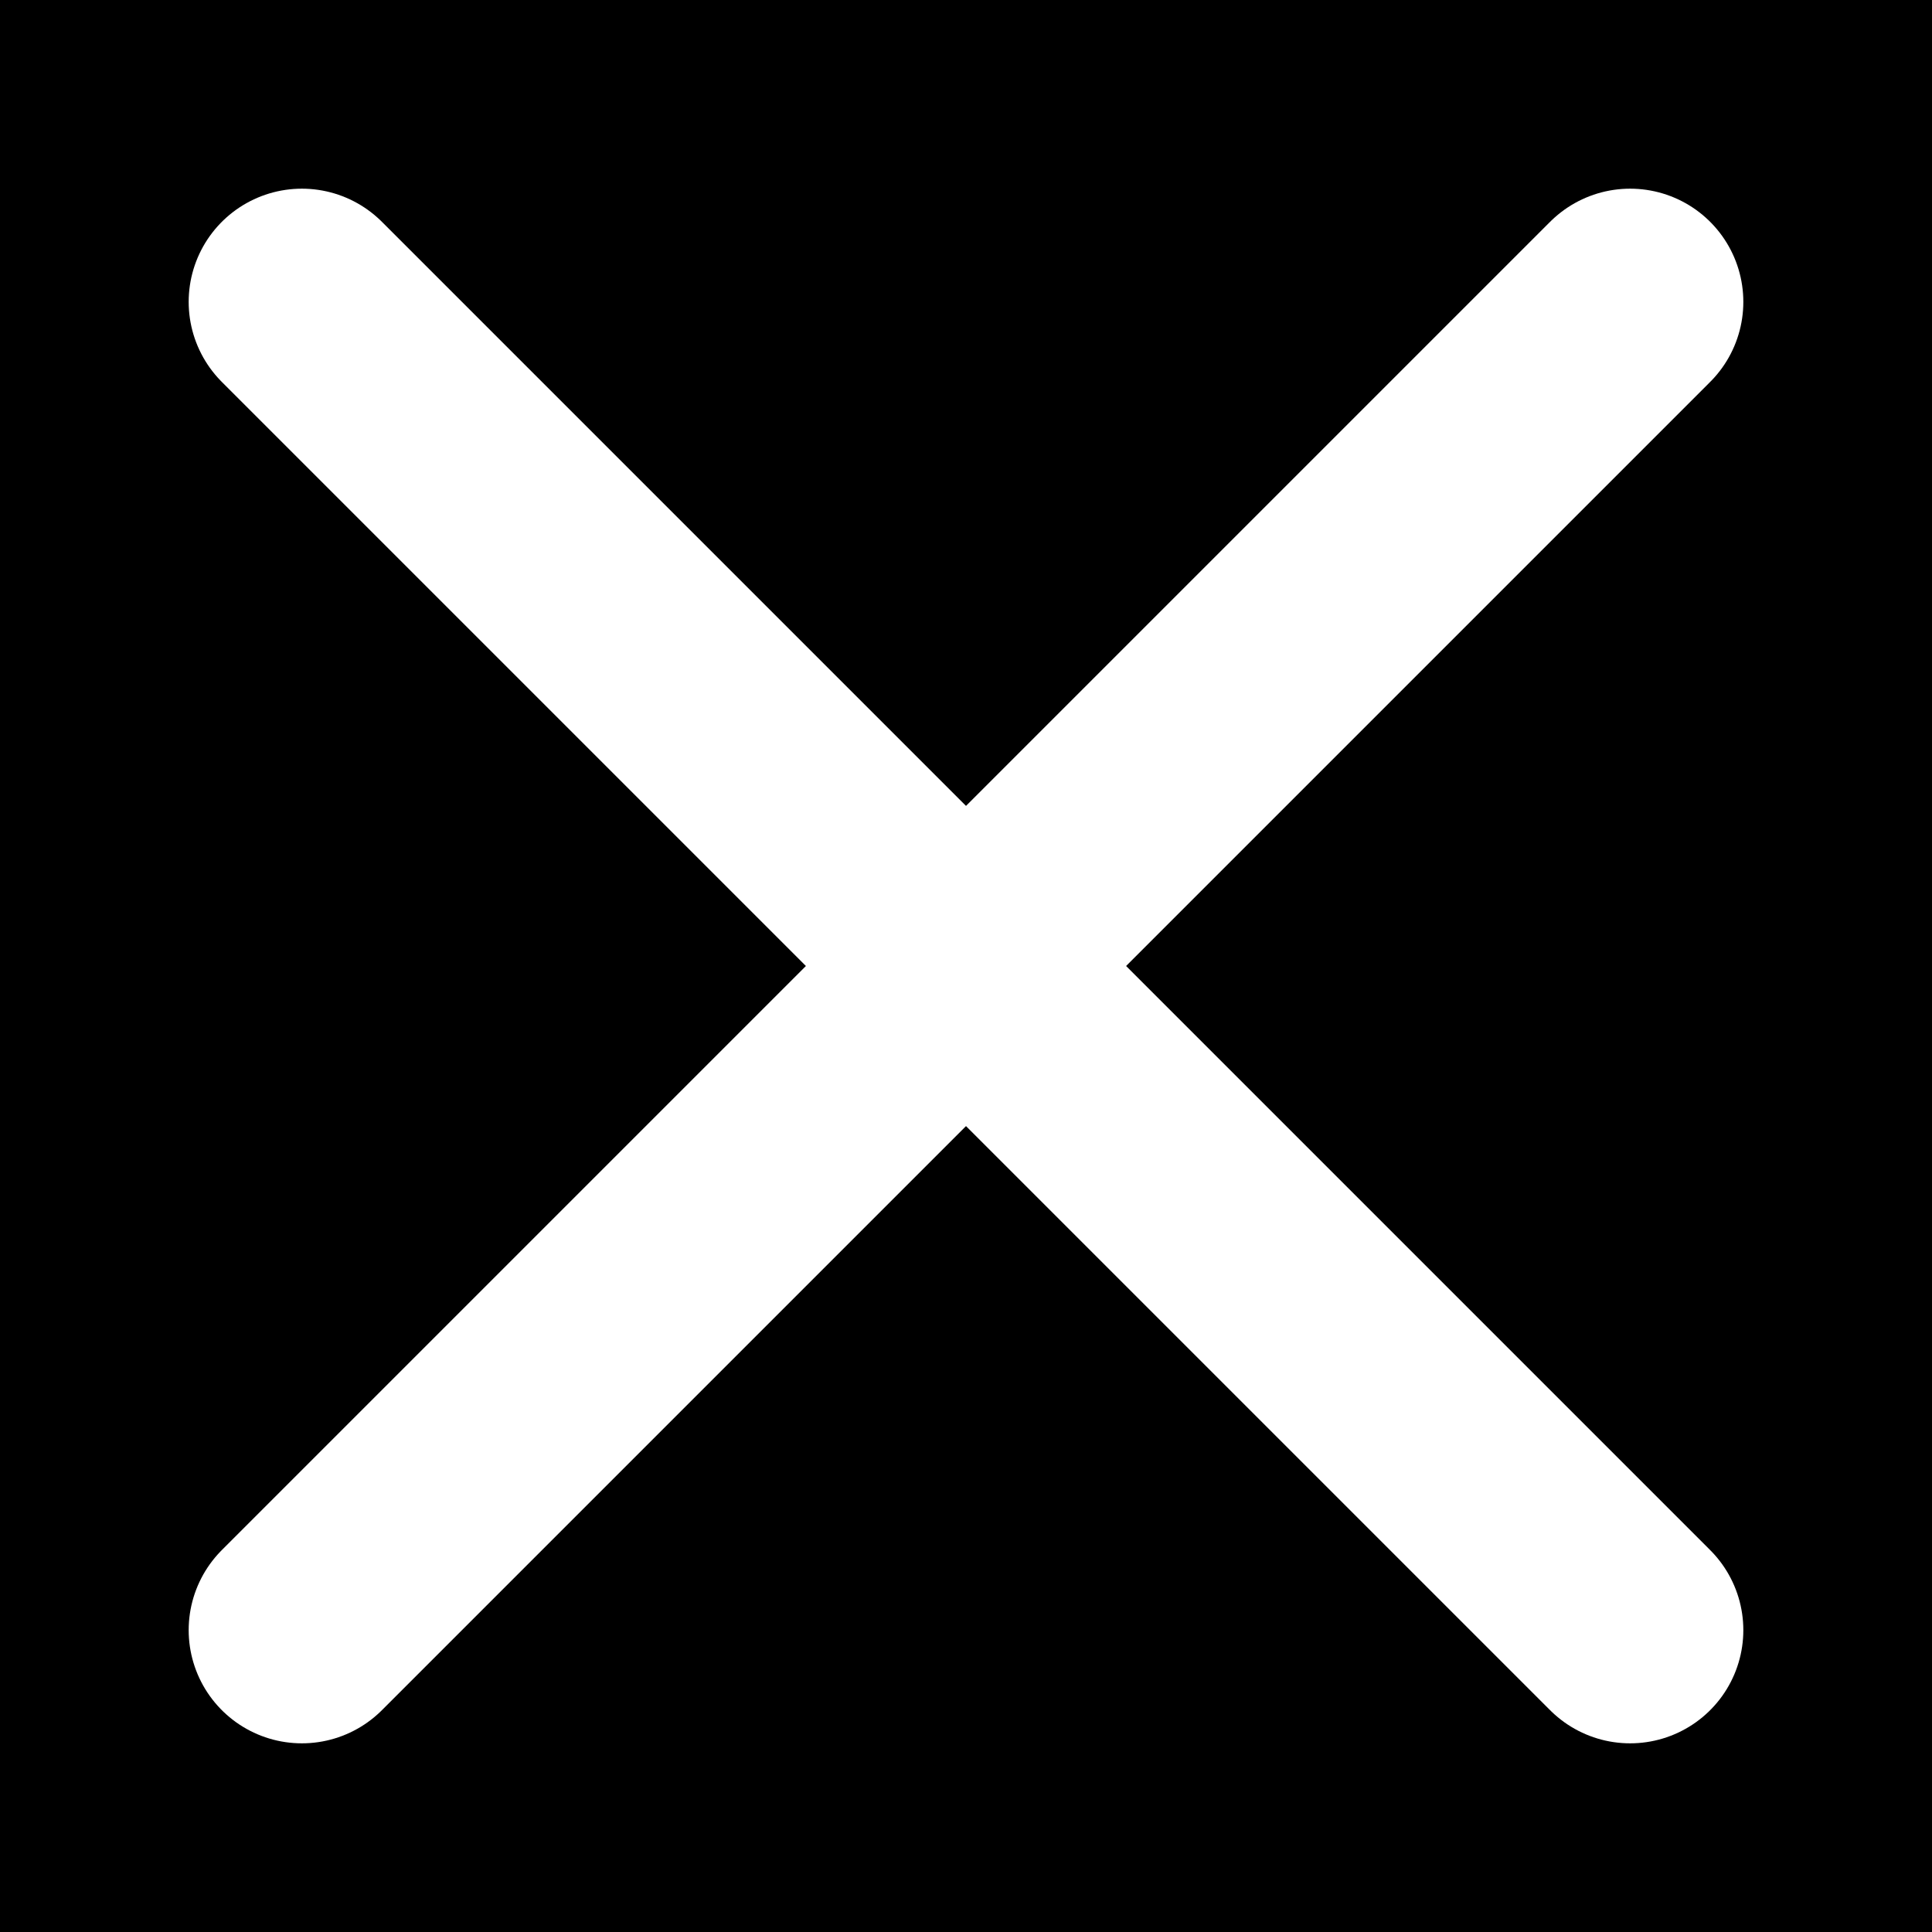
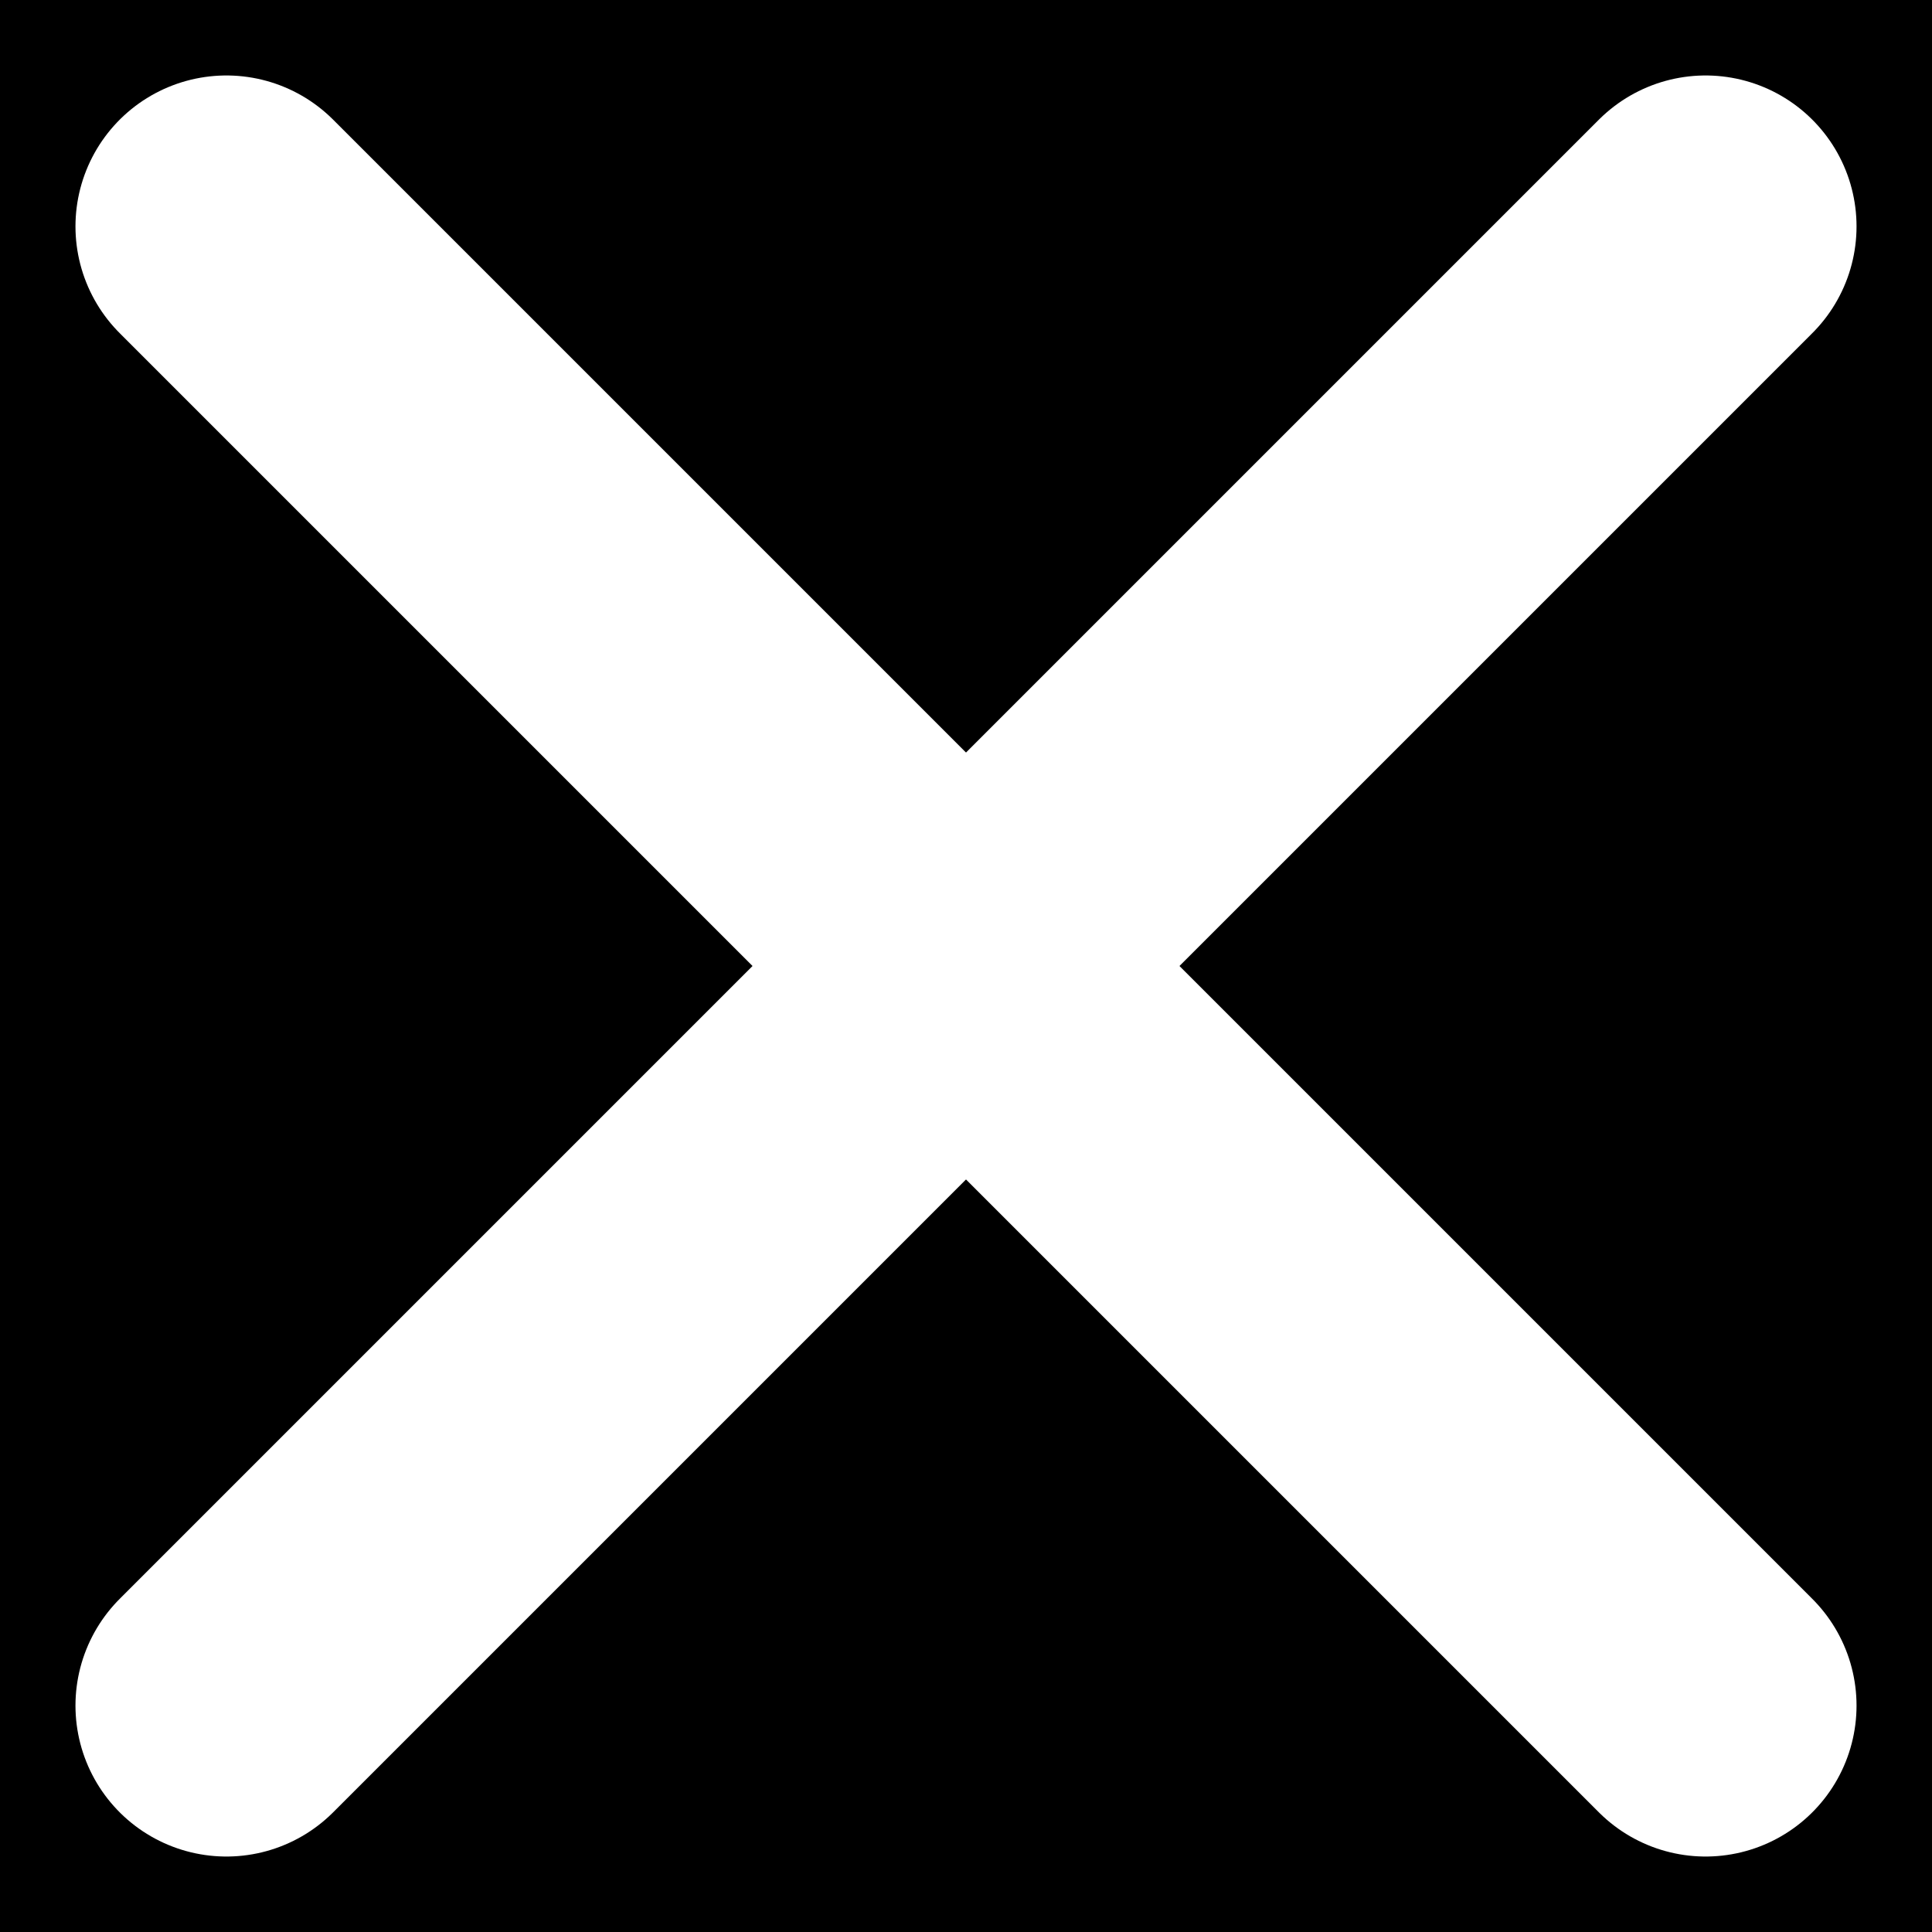
<svg xmlns="http://www.w3.org/2000/svg" viewBox="0 0 512 512" width="512" height="512">
  <rect width="512" height="512" fill="#000000" />
-   <g fill="none" stroke="white" stroke-width="60" stroke-linecap="round" stroke-linejoin="round">
-     <line x1="80" y1="80" x2="432" y2="432" />
-     <line x1="432" y1="80" x2="80" y2="432" />
+   <g fill="none" stroke="white" stroke-width="80" stroke-linecap="round" stroke-linejoin="round">
+     <line x1="60" y1="60" x2="452" y2="452" />
+     <line x1="452" y1="60" x2="60" y2="452" />
  </g>
</svg>
